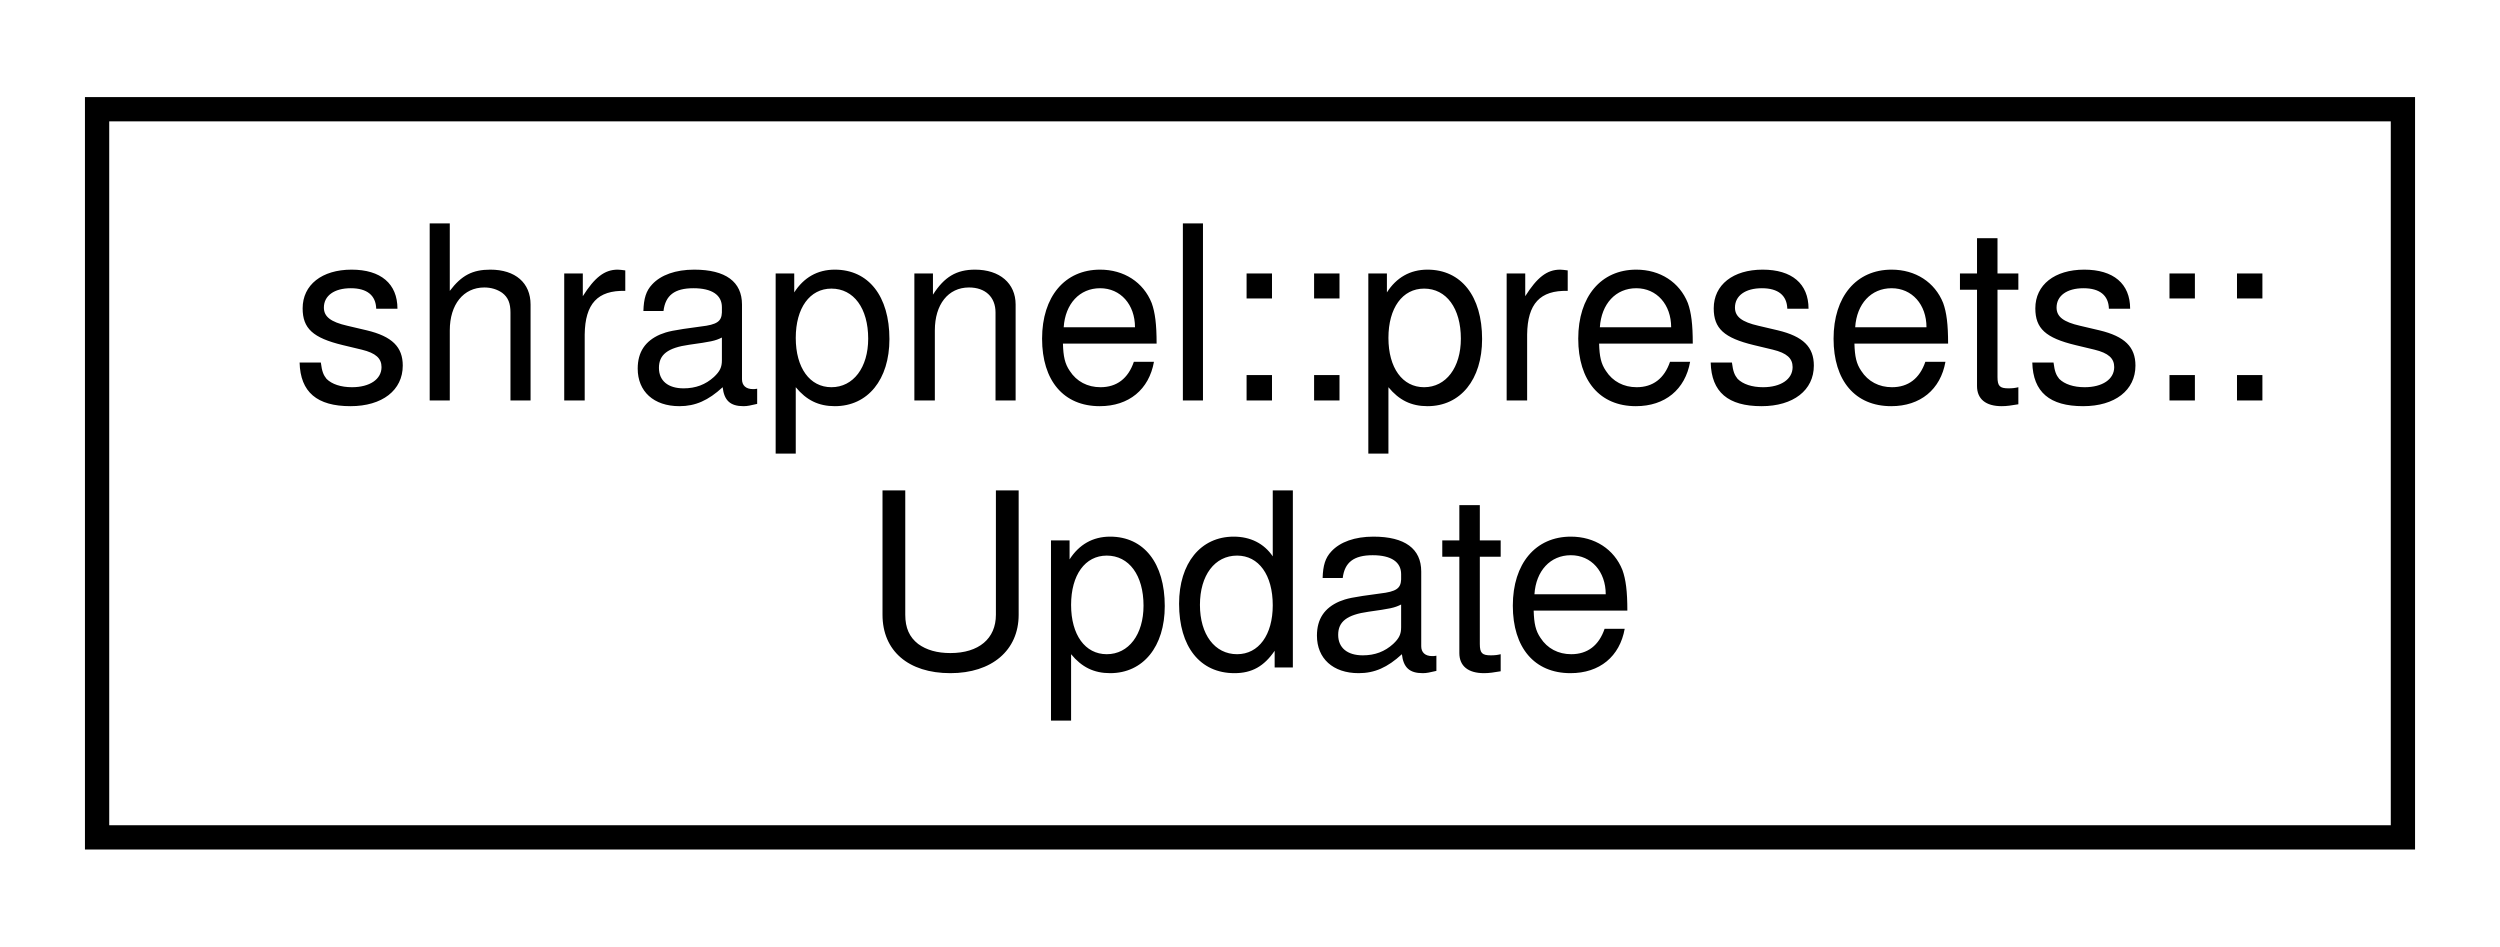
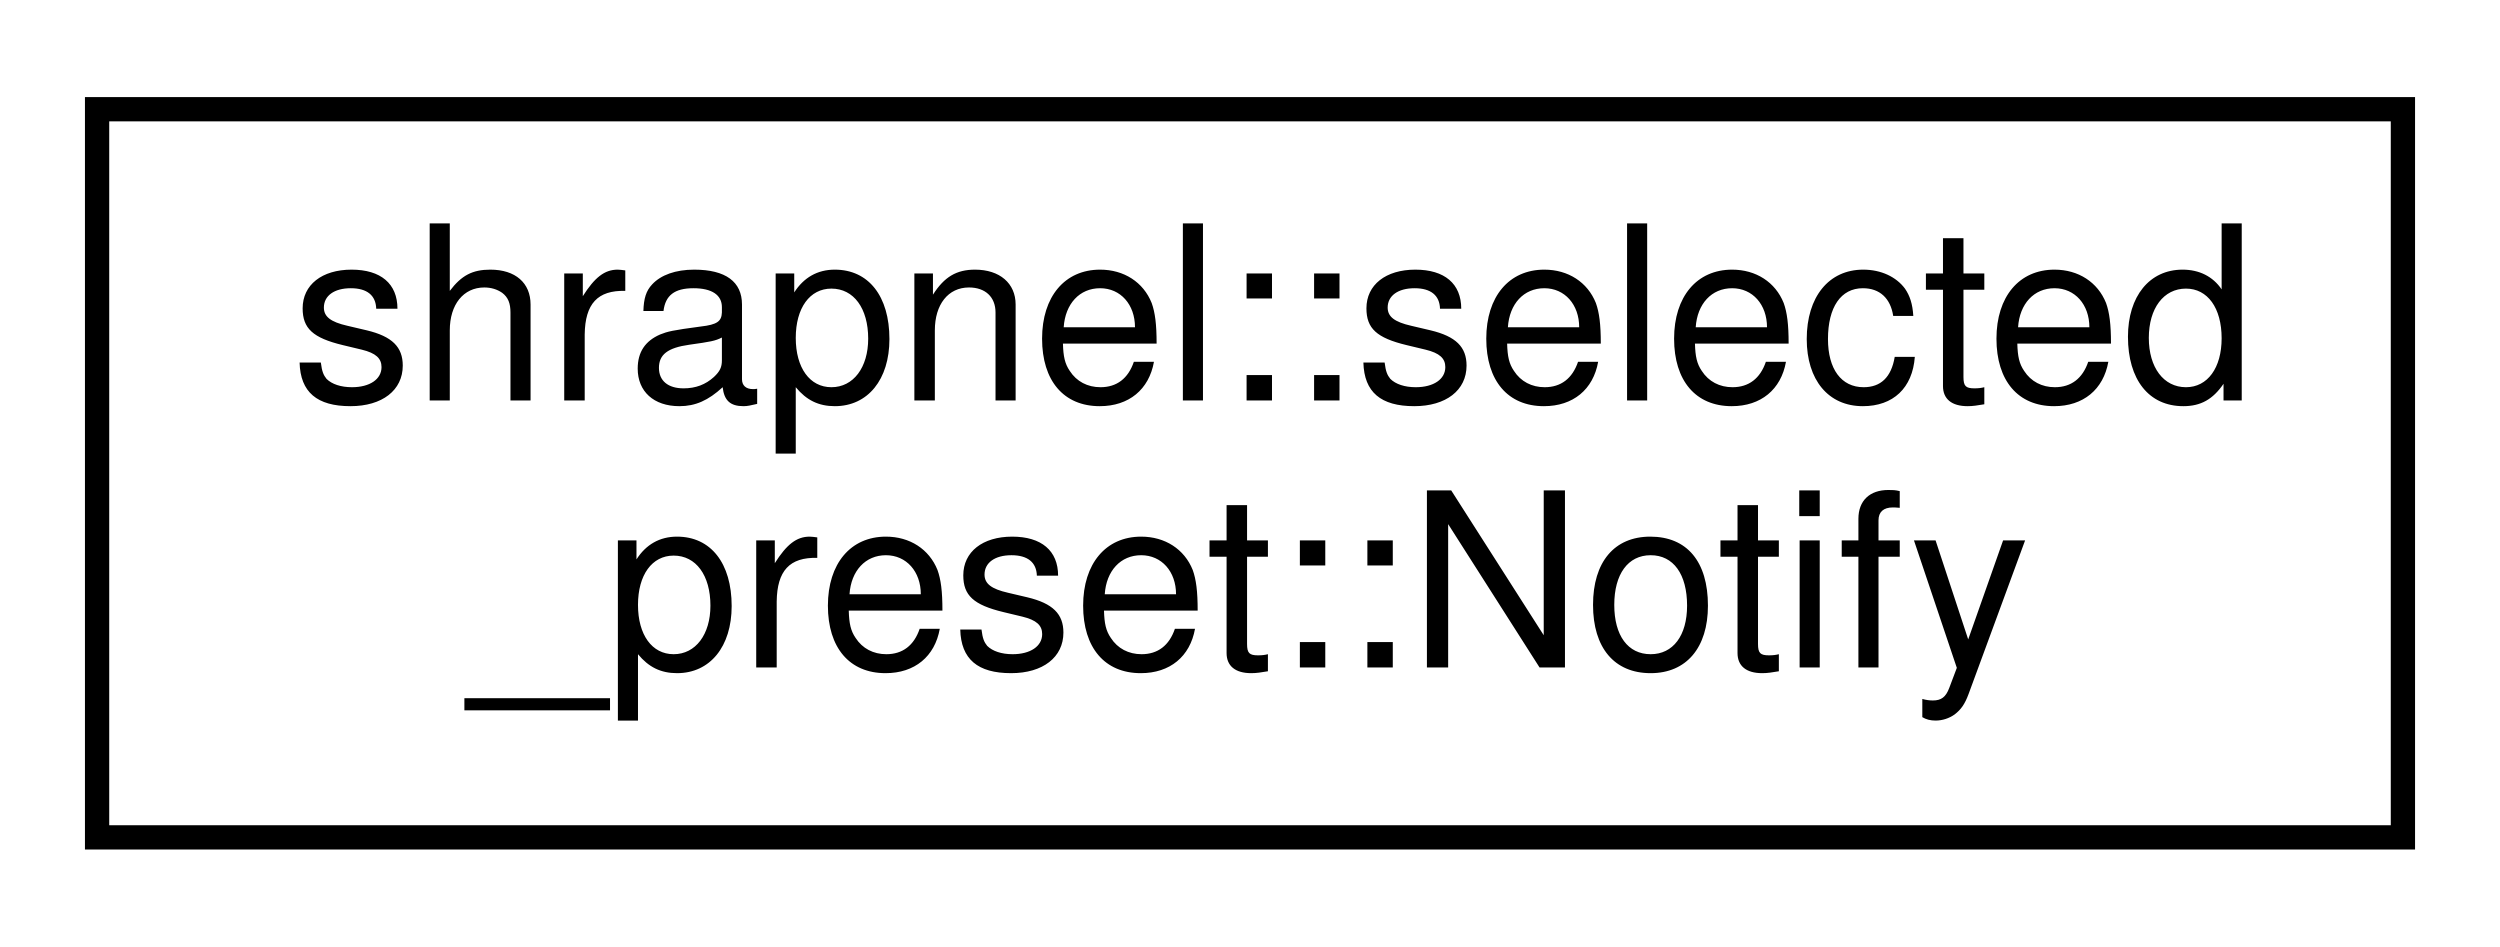
<svg xmlns="http://www.w3.org/2000/svg" xmlns:xlink="http://www.w3.org/1999/xlink" width="103pt" height="39pt" viewBox="0.00 0.00 103.00 39.00">
  <g id="graph0" class="graph" transform="scale(1 1) rotate(0) translate(4 35)">
    <g id="node1" class="node">
      <g id="a_node1">
-         <a xlink:href="structshrapnel_1_1presets_1_1Update.html" target="_top" xlink:title=" ">
+         <a xlink:href="structshrapnel_1_1selected__preset_1_1Notify.html" target="_top" xlink:title=" ">
          <polygon fill="none" stroke="black" points="0,-0.5 0,-30.5 95,-30.5 95,-0.5 0,-0.5" />
-           <text text-anchor="start" x="8" y="-18.5" font-family="Helvetica,sans-Serif" font-size="10.00">shrapnel::presets::</text>
-           <text text-anchor="middle" x="47.5" y="-7.5" font-family="Helvetica,sans-Serif" font-size="10.00">Update</text>
+           <text text-anchor="start" x="8" y="-18.5" font-family="Helvetica,sans-Serif" font-size="10.00">shrapnel::selected</text>
+           <text text-anchor="middle" x="47.5" y="-7.5" font-family="Helvetica,sans-Serif" font-size="10.00">_preset::Notify</text>
        </a>
      </g>
    </g>
  </g>
</svg>
